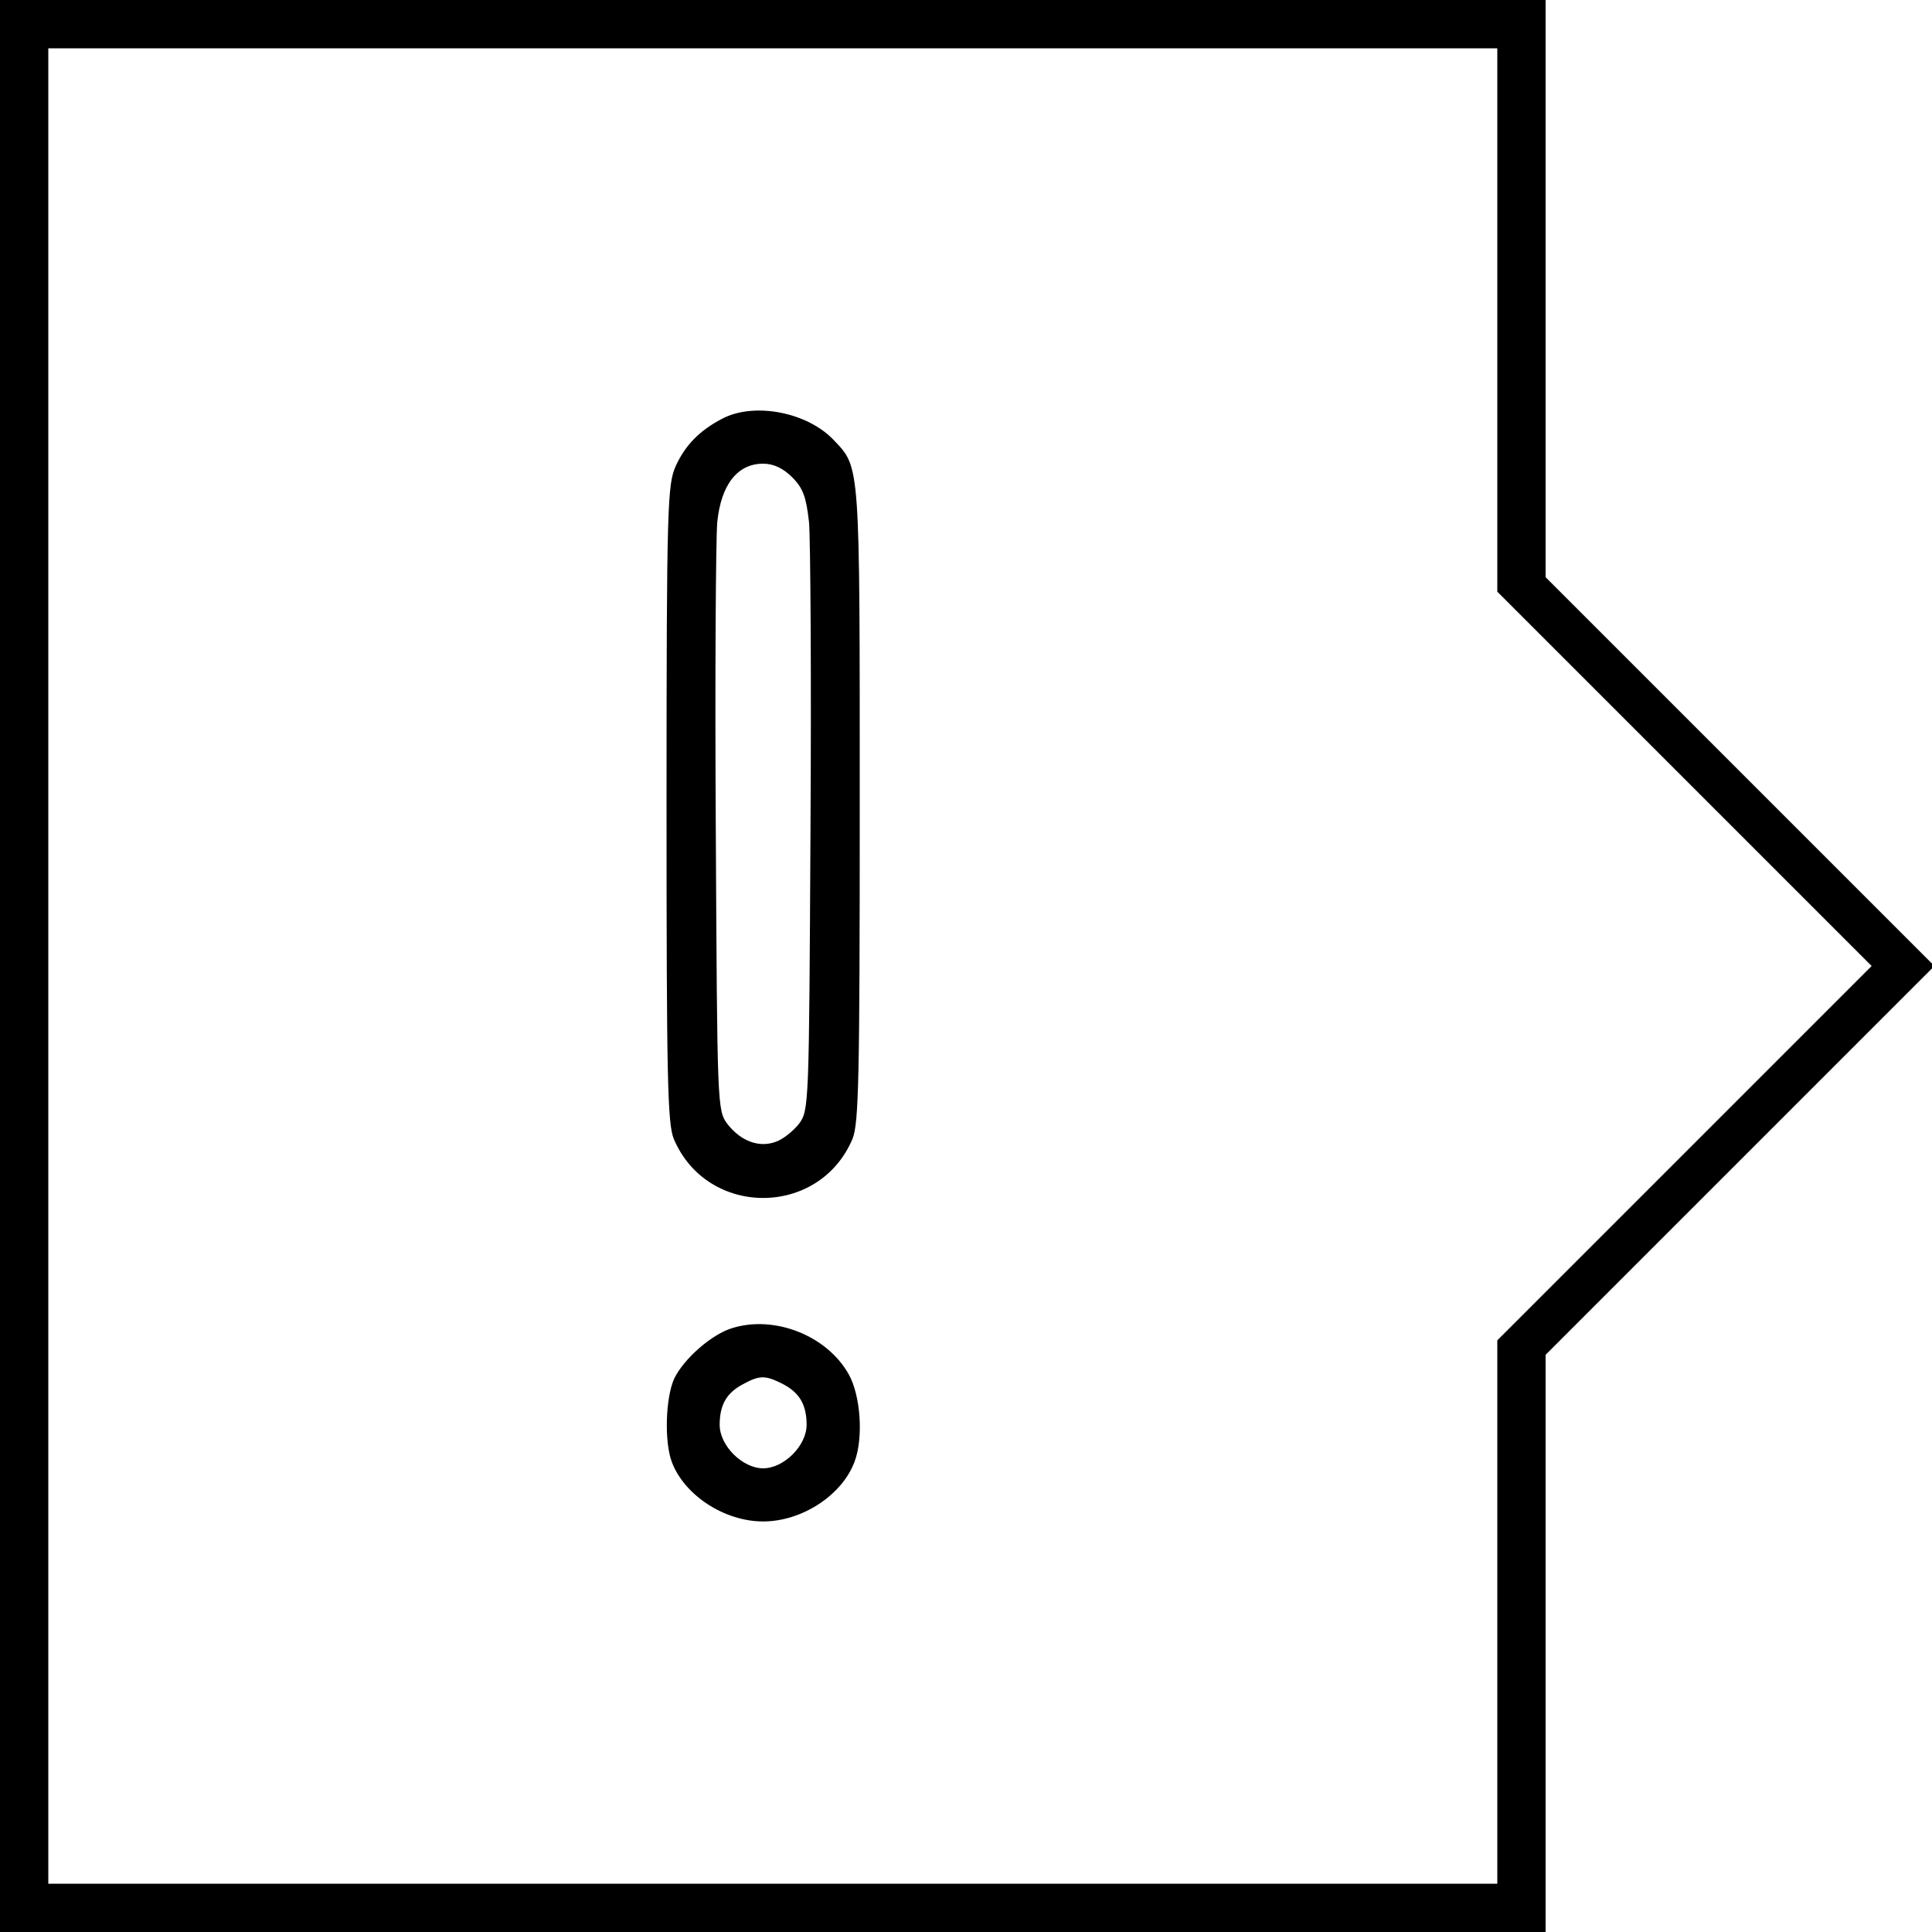
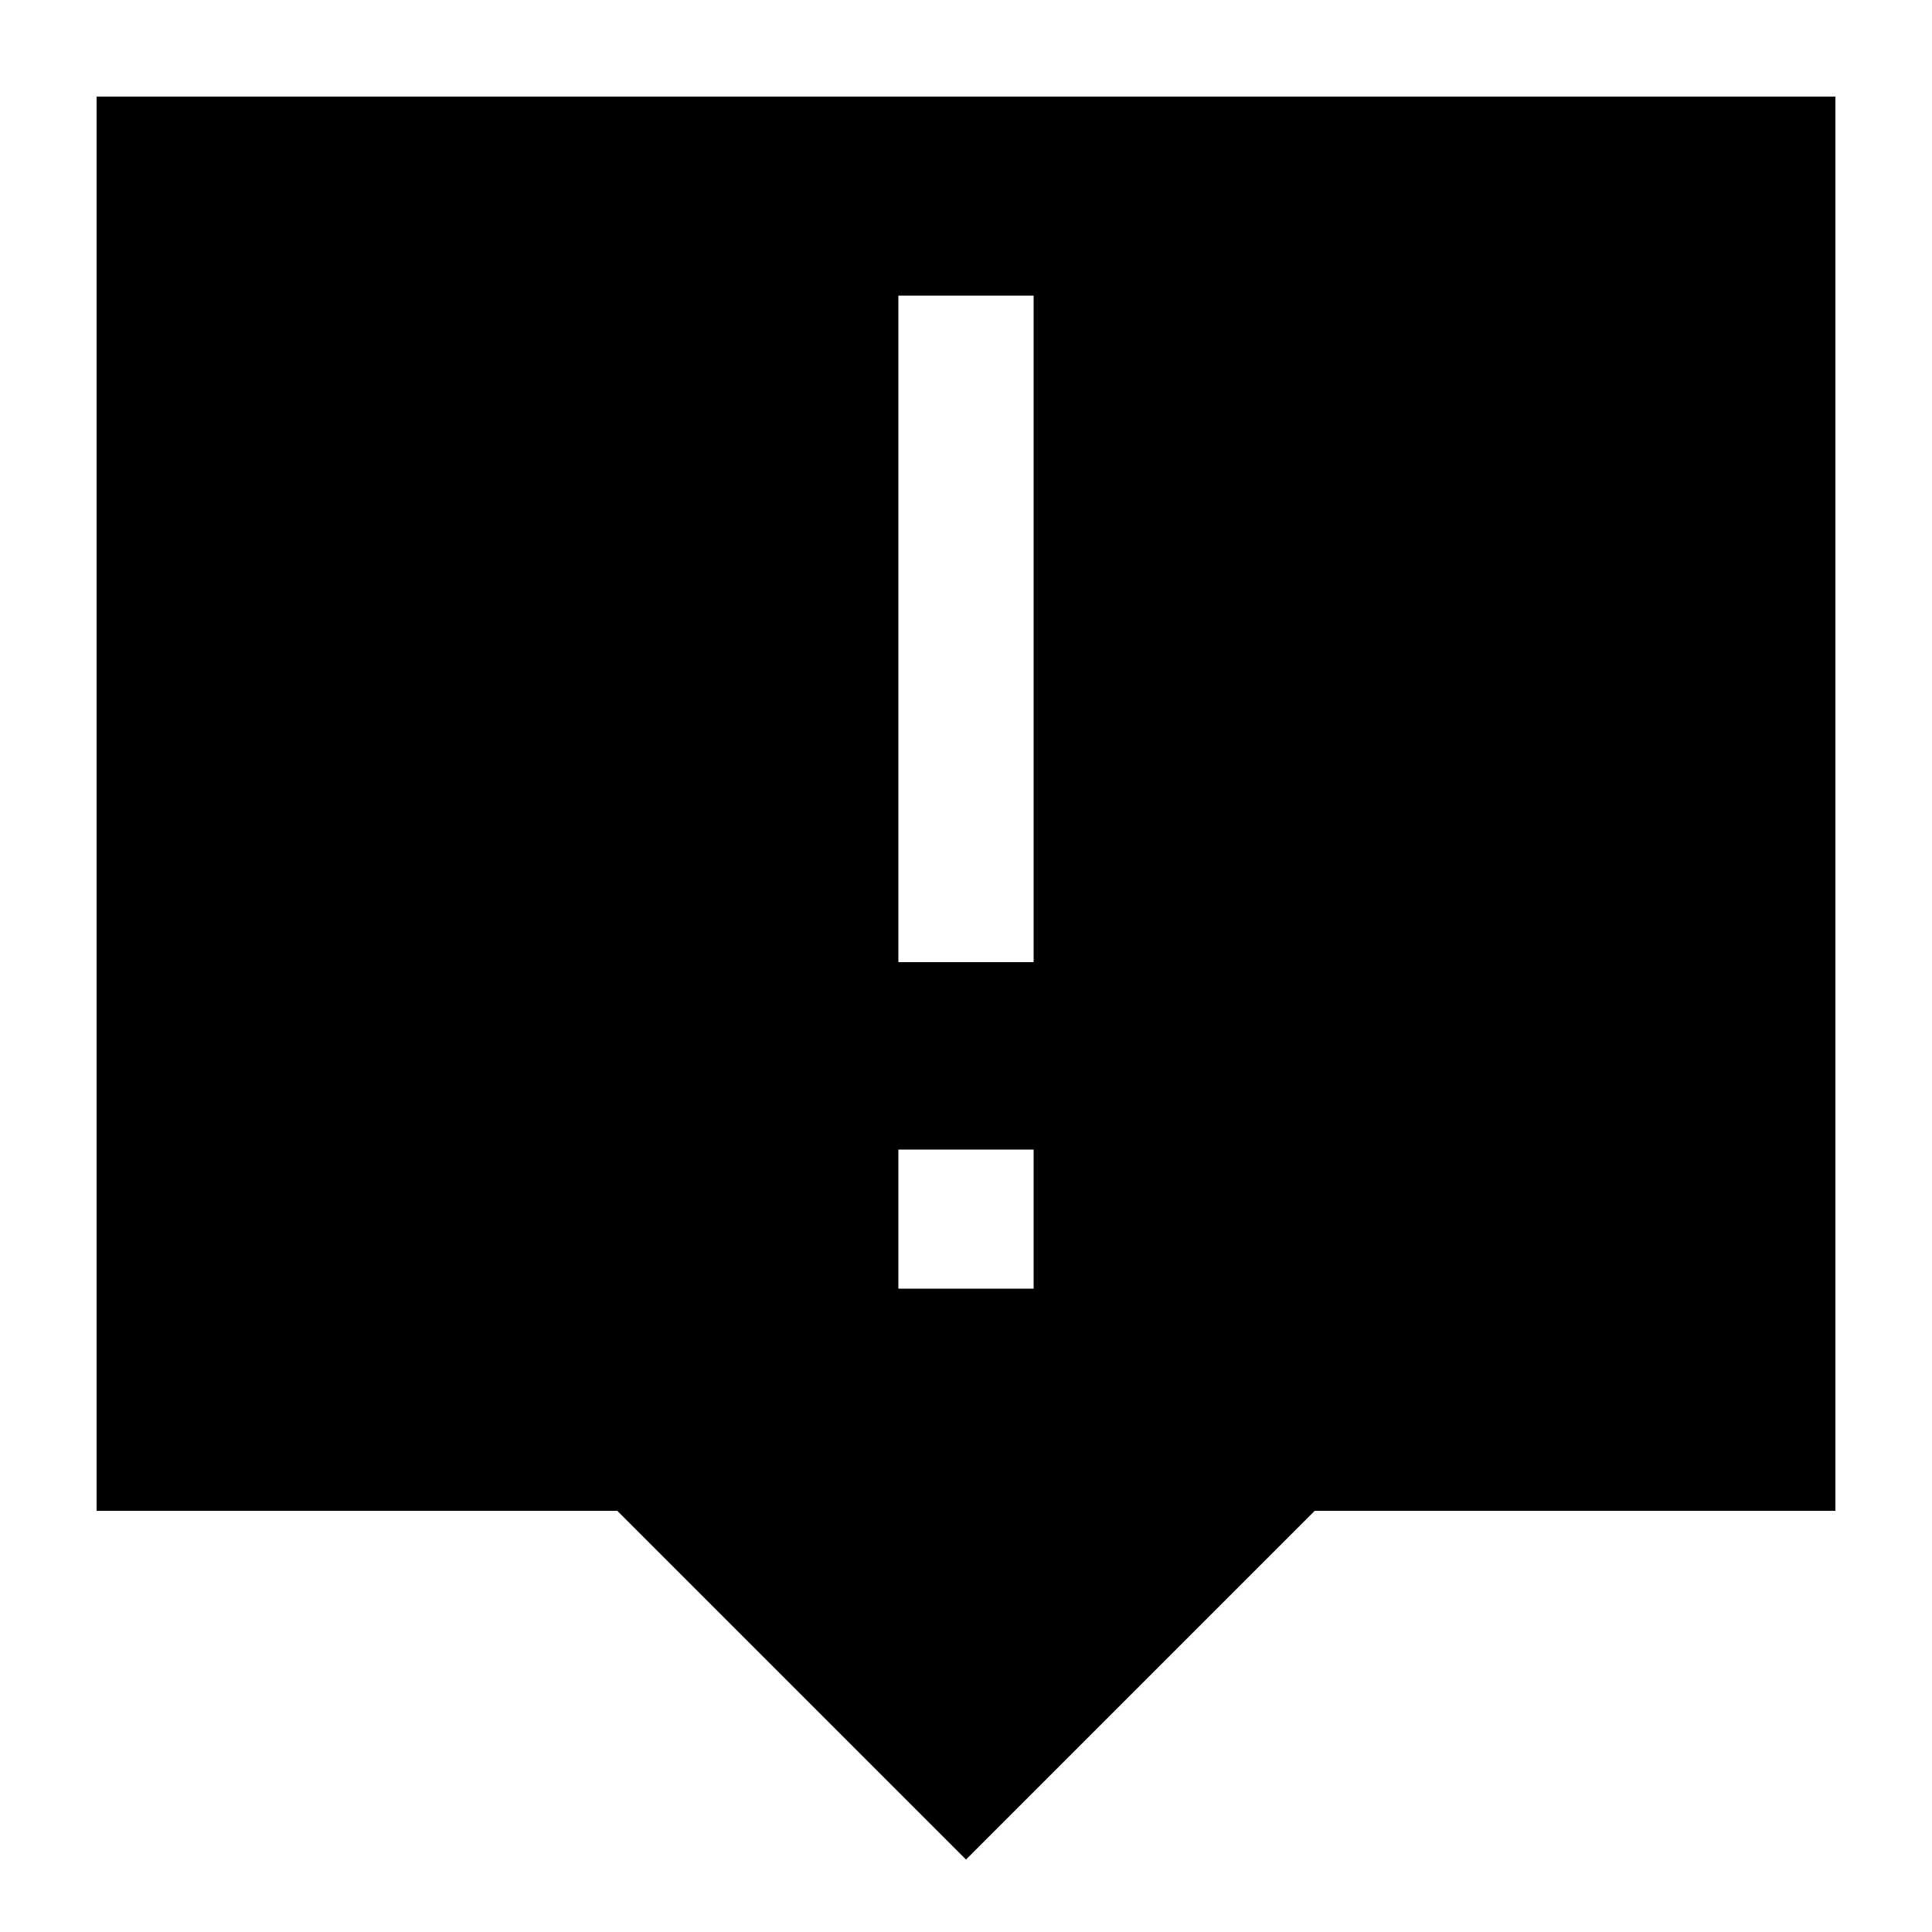
- <svg xmlns="http://www.w3.org/2000/svg" version="1.0" width="400pt" height="400pt" viewBox="0 0 400 400" preserveAspectRatio="xMidYMid meet">
-   <g transform="translate(0,400) scale(0.1,-0.1)" fill="#000000" stroke="none">
-     <path d="M0 2000 l0 -2000 1600 0 1600 0 0 597 0 598 402 402 403 403 -403 403 -402 402 0 598 0 597 -1600 0 -1600 0 0 -2000z m3100 1338 l0 -563 387 -387 388 -388 -388 -388 -387 -387 0 -563 0 -562 -1500 0 -1500 0 0 1900 0 1900 1500 0 1500 0 0 -562z" />
-     <path d="M1495 3133 c-46 -24 -76 -54 -96 -98 -17 -38 -19 -80 -19 -698 0 -571 2 -663 15 -695 69 -163 301 -163 370 0 13 32 15 124 15 693 0 708 1 696 -53 753 -55 59 -166 80 -232 45z m145 -121 c23 -23 29 -41 35 -93 3 -35 5 -324 3 -641 -3 -568 -3 -577 -24 -605 -12 -15 -33 -32 -48 -37 -35 -13 -73 2 -100 37 -21 28 -21 37 -24 605 -2 317 0 606 3 641 8 78 42 121 95 121 21 0 41 -9 60 -28z" />
-     <path d="M1515 1250 c-42 -13 -99 -63 -119 -104 -18 -39 -21 -131 -5 -173 26 -69 109 -123 189 -123 80 0 163 54 189 123 19 49 13 138 -12 182 -45 80 -154 123 -242 95z m105 -115 c35 -18 50 -43 50 -85 0 -43 -47 -90 -90 -90 -43 0 -90 47 -90 90 0 41 14 66 48 84 35 19 46 19 82 1z" />
+ <svg xmlns="http://www.w3.org/2000/svg" version="1.0" width="1000pt" height="1000pt" viewBox="0 0 1000 1000" preserveAspectRatio="xMidYMid meet">
+   <g transform="translate(0,1000) scale(0.1,-0.1)" fill="#000000" stroke="none">
+     <path d="M500 5840 l0 -3660 1347 0 1348 0 902 -902 903 -903 903 903 902 902 1348 0 1347 0 0 3660 0 3660 -4500 0 -4500 0 0 -3660z m4850 905 l0 -1725 -350 0 -350 0 0 1725 0 1725 350 0 350 0 0 -1725z m0 -3055 l0 -360 -350 0 -350 0 0 360 0 360 350 0 350 0 0 -360z" />
  </g>
</svg>
